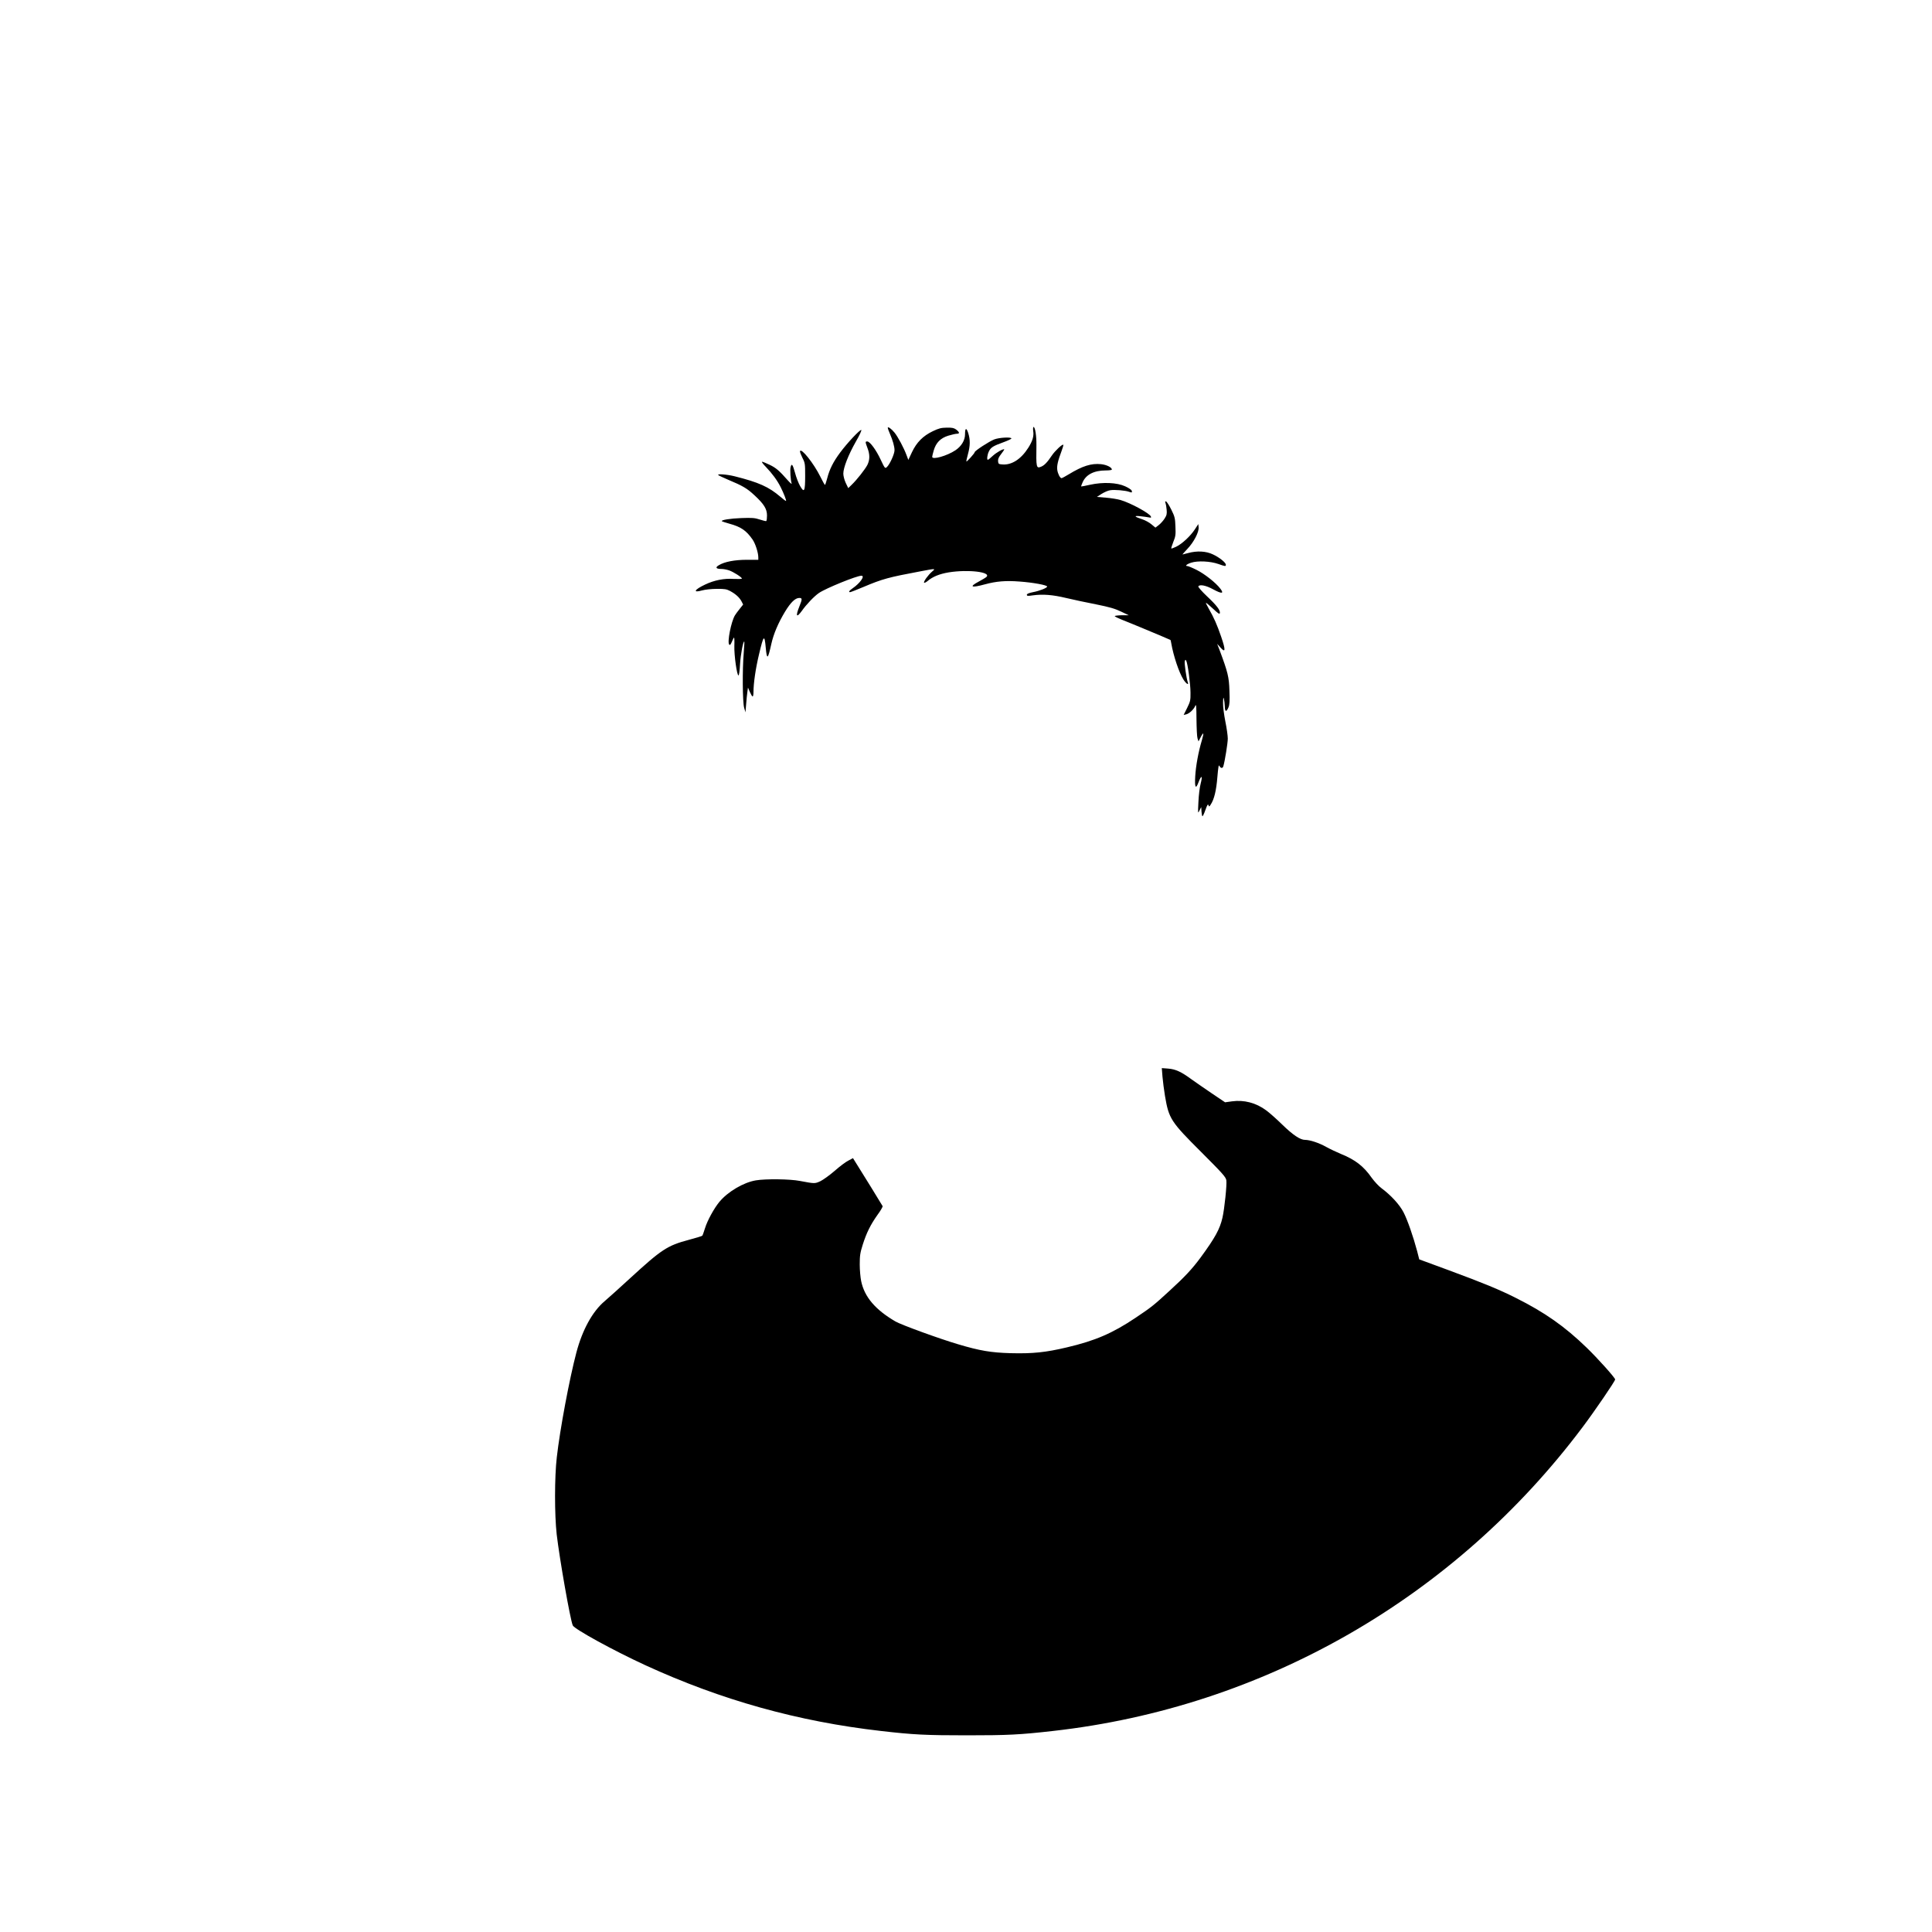
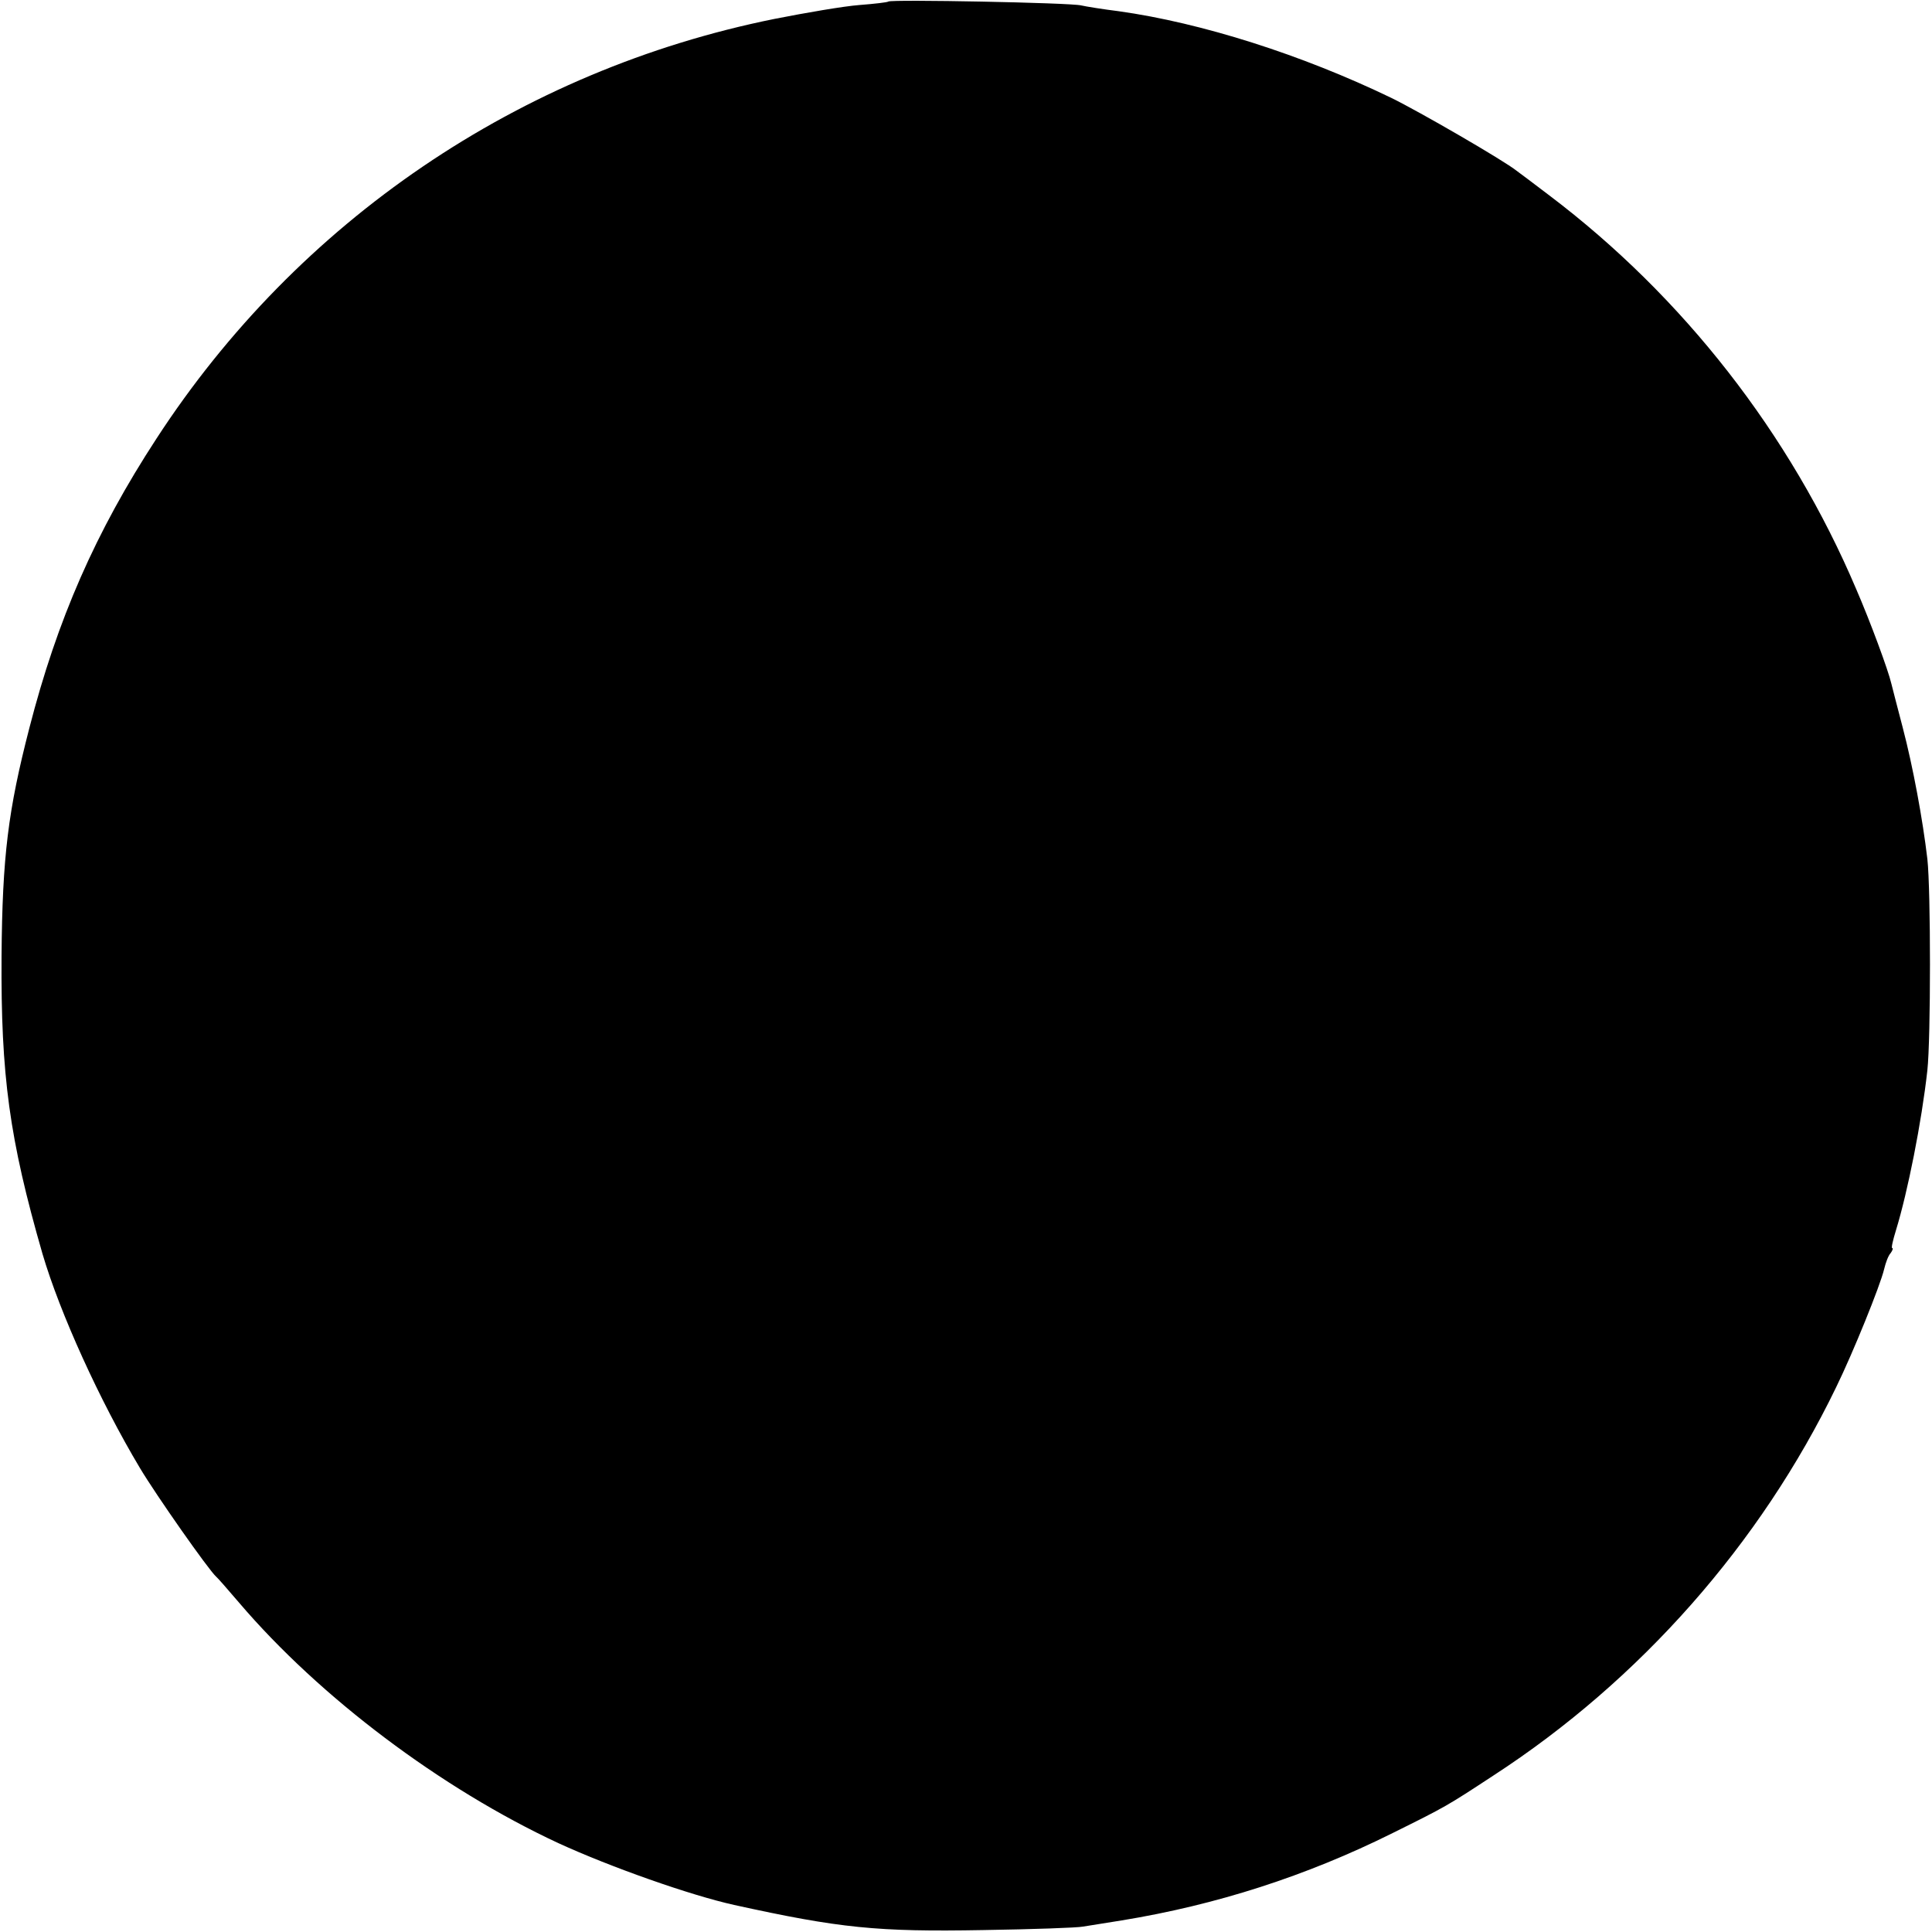
- <svg xmlns="http://www.w3.org/2000/svg" version="1.0" width="16pt" height="16pt" viewBox="0 0 16 16" preserveAspectRatio="xMidYMid meet">
-   <g transform="translate(0,16) scale(0.0008,-0.0008)" fill="#000000" stroke="none">
-     <path d="M9190 15571 c0 -5 9 -31 21 -58 31 -72 49 -134 49 -174 0 -39 -49 -146 -79 -174 -19 -17 -21 -15 -64 76 -48 103 -112 189 -139 189 -22 0 -22 -3 2 -68 26 -67 25 -122 -1 -175 -24 -46 -108 -153 -163 -206 l-35 -34 -26 54 c-14 30 -25 72 -25 96 0 62 53 196 129 330 38 65 63 120 57 122 -14 5 -145 -134 -219 -234 -70 -94 -110 -172 -134 -267 -10 -37 -20 -68 -23 -68 -3 0 -25 39 -48 86 -68 137 -198 300 -210 264 -3 -7 9 -37 24 -68 28 -54 29 -64 29 -189 0 -161 -10 -179 -53 -103 -16 28 -40 89 -52 136 -24 87 -35 102 -46 58 -7 -28 0 -136 11 -169 3 -11 -15 5 -42 35 -85 97 -121 128 -187 159 -35 17 -70 31 -77 31 -7 0 10 -24 38 -52 68 -71 118 -139 155 -212 32 -64 60 -137 55 -142 -2 -2 -28 17 -58 43 -120 103 -224 150 -476 213 -81 20 -185 27 -167 12 5 -5 50 -26 99 -47 153 -64 198 -90 274 -161 100 -92 131 -143 131 -210 0 -29 -3 -55 -8 -58 -4 -2 -34 5 -67 16 -51 17 -78 19 -190 15 -115 -4 -215 -20 -202 -33 2 -2 37 -14 77 -25 121 -33 176 -71 241 -165 29 -42 59 -136 59 -184 l0 -25 -117 0 c-128 0 -234 -20 -293 -57 -39 -23 -28 -38 31 -38 20 0 55 -7 78 -15 45 -16 131 -71 131 -84 0 -5 -38 -6 -84 -4 -100 7 -202 -13 -296 -58 -113 -53 -132 -89 -32 -61 32 9 98 16 152 16 80 1 102 -3 136 -21 58 -31 97 -66 119 -106 l18 -35 -34 -43 c-20 -24 -42 -55 -51 -69 -39 -64 -82 -280 -59 -303 8 -8 15 0 28 31 9 23 19 42 22 42 3 0 5 -39 3 -87 -3 -97 27 -308 43 -305 6 1 13 54 16 119 6 99 33 243 44 231 2 -2 -1 -55 -6 -118 -15 -173 -12 -505 4 -565 l14 -49 7 84 c4 47 9 105 13 129 l6 43 20 -46 c11 -25 23 -46 28 -46 5 0 9 20 9 45 0 92 22 244 57 390 48 203 57 212 70 70 12 -130 22 -123 58 40 23 103 71 216 141 332 59 97 106 143 148 143 32 0 32 -11 1 -88 -41 -101 -30 -122 24 -48 49 70 130 154 178 187 71 49 391 179 440 179 41 0 -14 -78 -92 -131 -35 -24 -44 -39 -25 -39 6 0 68 24 139 54 196 83 260 100 586 161 162 31 163 31 124 -2 -41 -35 -90 -103 -83 -115 3 -4 19 3 36 17 54 46 124 74 220 90 200 32 441 4 390 -47 -7 -7 -42 -28 -79 -48 -106 -56 -79 -68 63 -29 118 32 215 40 358 29 140 -10 286 -37 286 -52 0 -14 -78 -45 -147 -58 -43 -9 -63 -17 -63 -27 0 -13 10 -14 63 -6 103 14 204 6 342 -27 72 -17 211 -47 310 -66 140 -28 198 -45 260 -75 l80 -38 -72 0 c-40 -1 -73 -5 -73 -9 0 -5 33 -21 73 -37 51 -19 460 -189 504 -210 1 0 5 -16 8 -35 22 -128 80 -302 125 -373 28 -45 59 -65 46 -30 -14 36 -38 204 -31 220 6 16 7 16 15 3 15 -27 44 -241 44 -331 1 -78 -2 -91 -35 -158 l-36 -72 26 6 c33 8 79 51 94 88 10 23 12 -2 13 -140 1 -92 5 -181 11 -198 l10 -30 22 43 c12 24 25 42 27 39 3 -3 -4 -36 -15 -73 -35 -116 -62 -264 -68 -370 -7 -118 5 -139 34 -62 30 78 44 71 23 -11 -11 -39 -21 -124 -24 -193 -6 -122 -6 -123 11 -88 l18 35 3 -47 c2 -27 6 -48 10 -48 4 0 18 30 31 67 18 51 26 63 31 48 6 -18 8 -18 23 6 36 54 58 145 69 283 9 105 14 134 21 118 12 -26 34 -29 41 -4 16 54 46 241 46 286 0 29 -11 108 -25 176 -14 71 -25 153 -24 194 1 54 3 64 9 41 4 -16 8 -51 9 -77 1 -58 16 -62 38 -11 12 30 14 65 10 173 -4 141 -17 192 -100 415 l-27 70 35 -39 c52 -59 54 -26 6 114 -43 125 -74 195 -130 293 -18 31 -30 57 -27 57 4 0 37 -28 74 -62 52 -49 67 -59 70 -45 6 29 -33 80 -134 175 -53 50 -93 96 -89 102 14 23 80 10 154 -31 89 -48 115 -46 74 7 -47 62 -164 154 -247 195 -44 22 -86 39 -93 39 -30 0 -9 20 38 35 67 22 199 16 283 -14 70 -25 76 -25 76 -7 0 22 -67 76 -134 107 -71 34 -164 39 -256 14 -30 -8 -57 -15 -59 -15 -2 0 21 26 51 58 66 69 121 175 116 223 l-3 34 -36 -55 c-44 -68 -133 -151 -194 -180 -25 -12 -48 -20 -50 -18 -2 2 7 33 21 68 23 56 26 74 22 159 -3 88 -7 103 -43 176 -22 44 -46 81 -54 84 -10 3 -12 -1 -6 -15 4 -11 10 -42 12 -70 4 -42 1 -58 -21 -92 -14 -22 -41 -52 -60 -67 l-35 -27 -41 34 c-22 19 -66 43 -97 53 -83 27 -89 39 -18 31 33 -3 72 -9 88 -12 22 -5 26 -3 21 9 -12 33 -213 142 -315 171 -31 9 -98 20 -150 24 l-94 8 48 31 c27 17 67 35 89 38 44 8 158 -2 196 -16 29 -11 35 -8 27 13 -4 9 -34 29 -68 44 -85 39 -230 45 -362 16 -49 -11 -91 -19 -93 -18 -1 2 4 19 13 38 34 84 118 128 242 128 35 0 63 4 63 9 0 23 -54 50 -113 56 -100 10 -190 -18 -333 -105 -36 -22 -70 -40 -75 -40 -15 0 -38 44 -44 85 -6 42 6 95 45 198 12 32 20 60 17 63 -9 9 -86 -63 -118 -111 -47 -70 -77 -102 -111 -116 -50 -21 -53 -10 -49 223 1 96 -13 188 -30 188 -5 0 -6 -20 -3 -44 8 -52 -8 -103 -51 -171 -75 -118 -171 -180 -267 -173 -40 3 -43 5 -46 33 -2 23 6 42 32 75 19 24 33 46 32 48 -9 9 -80 -31 -119 -67 -24 -23 -47 -41 -51 -41 -12 0 -6 52 10 85 20 43 44 58 149 96 47 17 85 35 85 40 0 17 -127 10 -178 -10 -55 -22 -202 -118 -202 -132 0 -11 -81 -101 -86 -96 -2 2 5 36 16 75 24 88 25 149 3 219 -19 59 -33 54 -33 -12 0 -63 -37 -124 -99 -166 -87 -58 -241 -102 -241 -68 0 6 7 36 16 66 23 80 70 128 151 153 36 11 76 20 90 20 30 0 26 17 -10 44 -22 16 -41 20 -97 19 -58 -1 -81 -7 -144 -37 -102 -49 -167 -115 -215 -216 l-38 -81 -18 48 c-27 74 -91 194 -126 236 -32 39 -69 65 -69 48z" />
-     <path d="M12034 8854 c4 -49 16 -139 26 -200 40 -235 59 -265 376 -581 222 -222 253 -257 259 -291 7 -43 -19 -294 -40 -387 -27 -118 -76 -208 -228 -415 -85 -115 -163 -199 -323 -345 -161 -148 -185 -167 -349 -277 -239 -160 -417 -237 -711 -306 -220 -52 -353 -66 -584 -60 -202 6 -316 25 -541 92 -194 57 -591 202 -649 236 -209 122 -321 254 -355 417 -8 38 -15 115 -15 173 0 91 4 120 31 205 39 123 80 206 153 309 32 43 55 84 53 90 -3 6 -56 93 -118 193 -63 100 -131 210 -151 243 l-38 61 -47 -25 c-27 -13 -91 -61 -143 -107 -52 -45 -119 -93 -148 -107 -58 -26 -57 -26 -212 3 -102 20 -352 23 -455 6 -128 -21 -292 -118 -379 -224 -55 -67 -124 -193 -148 -272 -12 -38 -24 -73 -28 -77 -3 -4 -66 -23 -140 -43 -222 -59 -281 -98 -609 -399 -102 -94 -220 -200 -261 -235 -127 -107 -231 -297 -293 -531 -72 -272 -170 -794 -203 -1085 -24 -205 -24 -596 -1 -800 30 -255 139 -876 166 -941 16 -38 421 -260 751 -412 786 -361 1581 -583 2440 -681 336 -39 469 -45 890 -45 419 0 547 6 890 45 2181 245 4156 1378 5482 3144 127 169 338 478 338 495 0 17 -180 218 -296 330 -227 220 -433 364 -730 513 -177 89 -333 153 -695 287 l-307 113 -22 86 c-40 150 -100 323 -141 402 -42 80 -128 174 -227 248 -29 21 -74 70 -101 107 -86 123 -171 188 -321 249 -41 17 -109 49 -151 72 -74 42 -169 73 -219 73 -50 0 -125 50 -235 157 -60 59 -136 126 -168 149 -105 78 -229 110 -353 93 l-72 -10 -144 97 c-78 53 -172 118 -208 144 -102 75 -161 102 -237 108 l-66 5 7 -89z" />
-   </g>
+ <svg xmlns="http://www.w3.org/2000/svg" version="1" width="666.667" height="666.667" viewBox="0 0 500 500">
+   <path d="M229.9.4c-.2.2-3.6.6-7.5.9-4 .3-13.9 2-22 3.6C134.5 18.2 77.1 57.2 40.5 113.5c-15.8 24.2-25.7 46.9-32.9 74.9-5.5 21.3-7 33.2-7.2 59.1-.2 30.8 2 47.2 10.6 77 4.5 15.3 14.8 38 25.2 55.4 4.3 7.2 17.8 26.4 19.7 28.1.4.3 3 3.3 6 6.8 20.9 24.5 52.3 48.1 82.6 62.2 13.5 6.2 34.2 13.5 45.5 16 27.3 6 37 7 64.5 6.5 12.7-.2 24.3-.6 25.8-.9 1.5-.2 6-1 10-1.6 24.5-4 47.8-11.5 70.1-22.6 13.9-6.9 13.9-6.9 26.1-14.9 38-24.7 69.1-60 88.7-100.5 4.4-9 11.4-26.3 12.4-30.5.4-1.7 1.1-3.6 1.7-4.2.5-.7.7-1.3.4-1.3-.3 0 .2-2.1 1-4.7 3-9.8 6.6-27.8 8.1-41.3.9-8.3.9-46.6 0-54.7-1.2-10.2-3.7-23.8-6.4-34.1-1.4-5.3-2.7-10.4-2.9-11.2-.8-3.5-5.5-16.2-9.1-24.5-17.1-40.3-44.9-75.8-79.4-101.9-4.1-3.1-7.9-6-8.5-6.4-3.2-2.6-25.3-15.4-32.5-18.9-23-11.1-49-19.4-70.5-22.4-4-.5-8.4-1.2-9.7-1.5-2.7-.7-49.3-1.6-49.9-1z" />
</svg>
